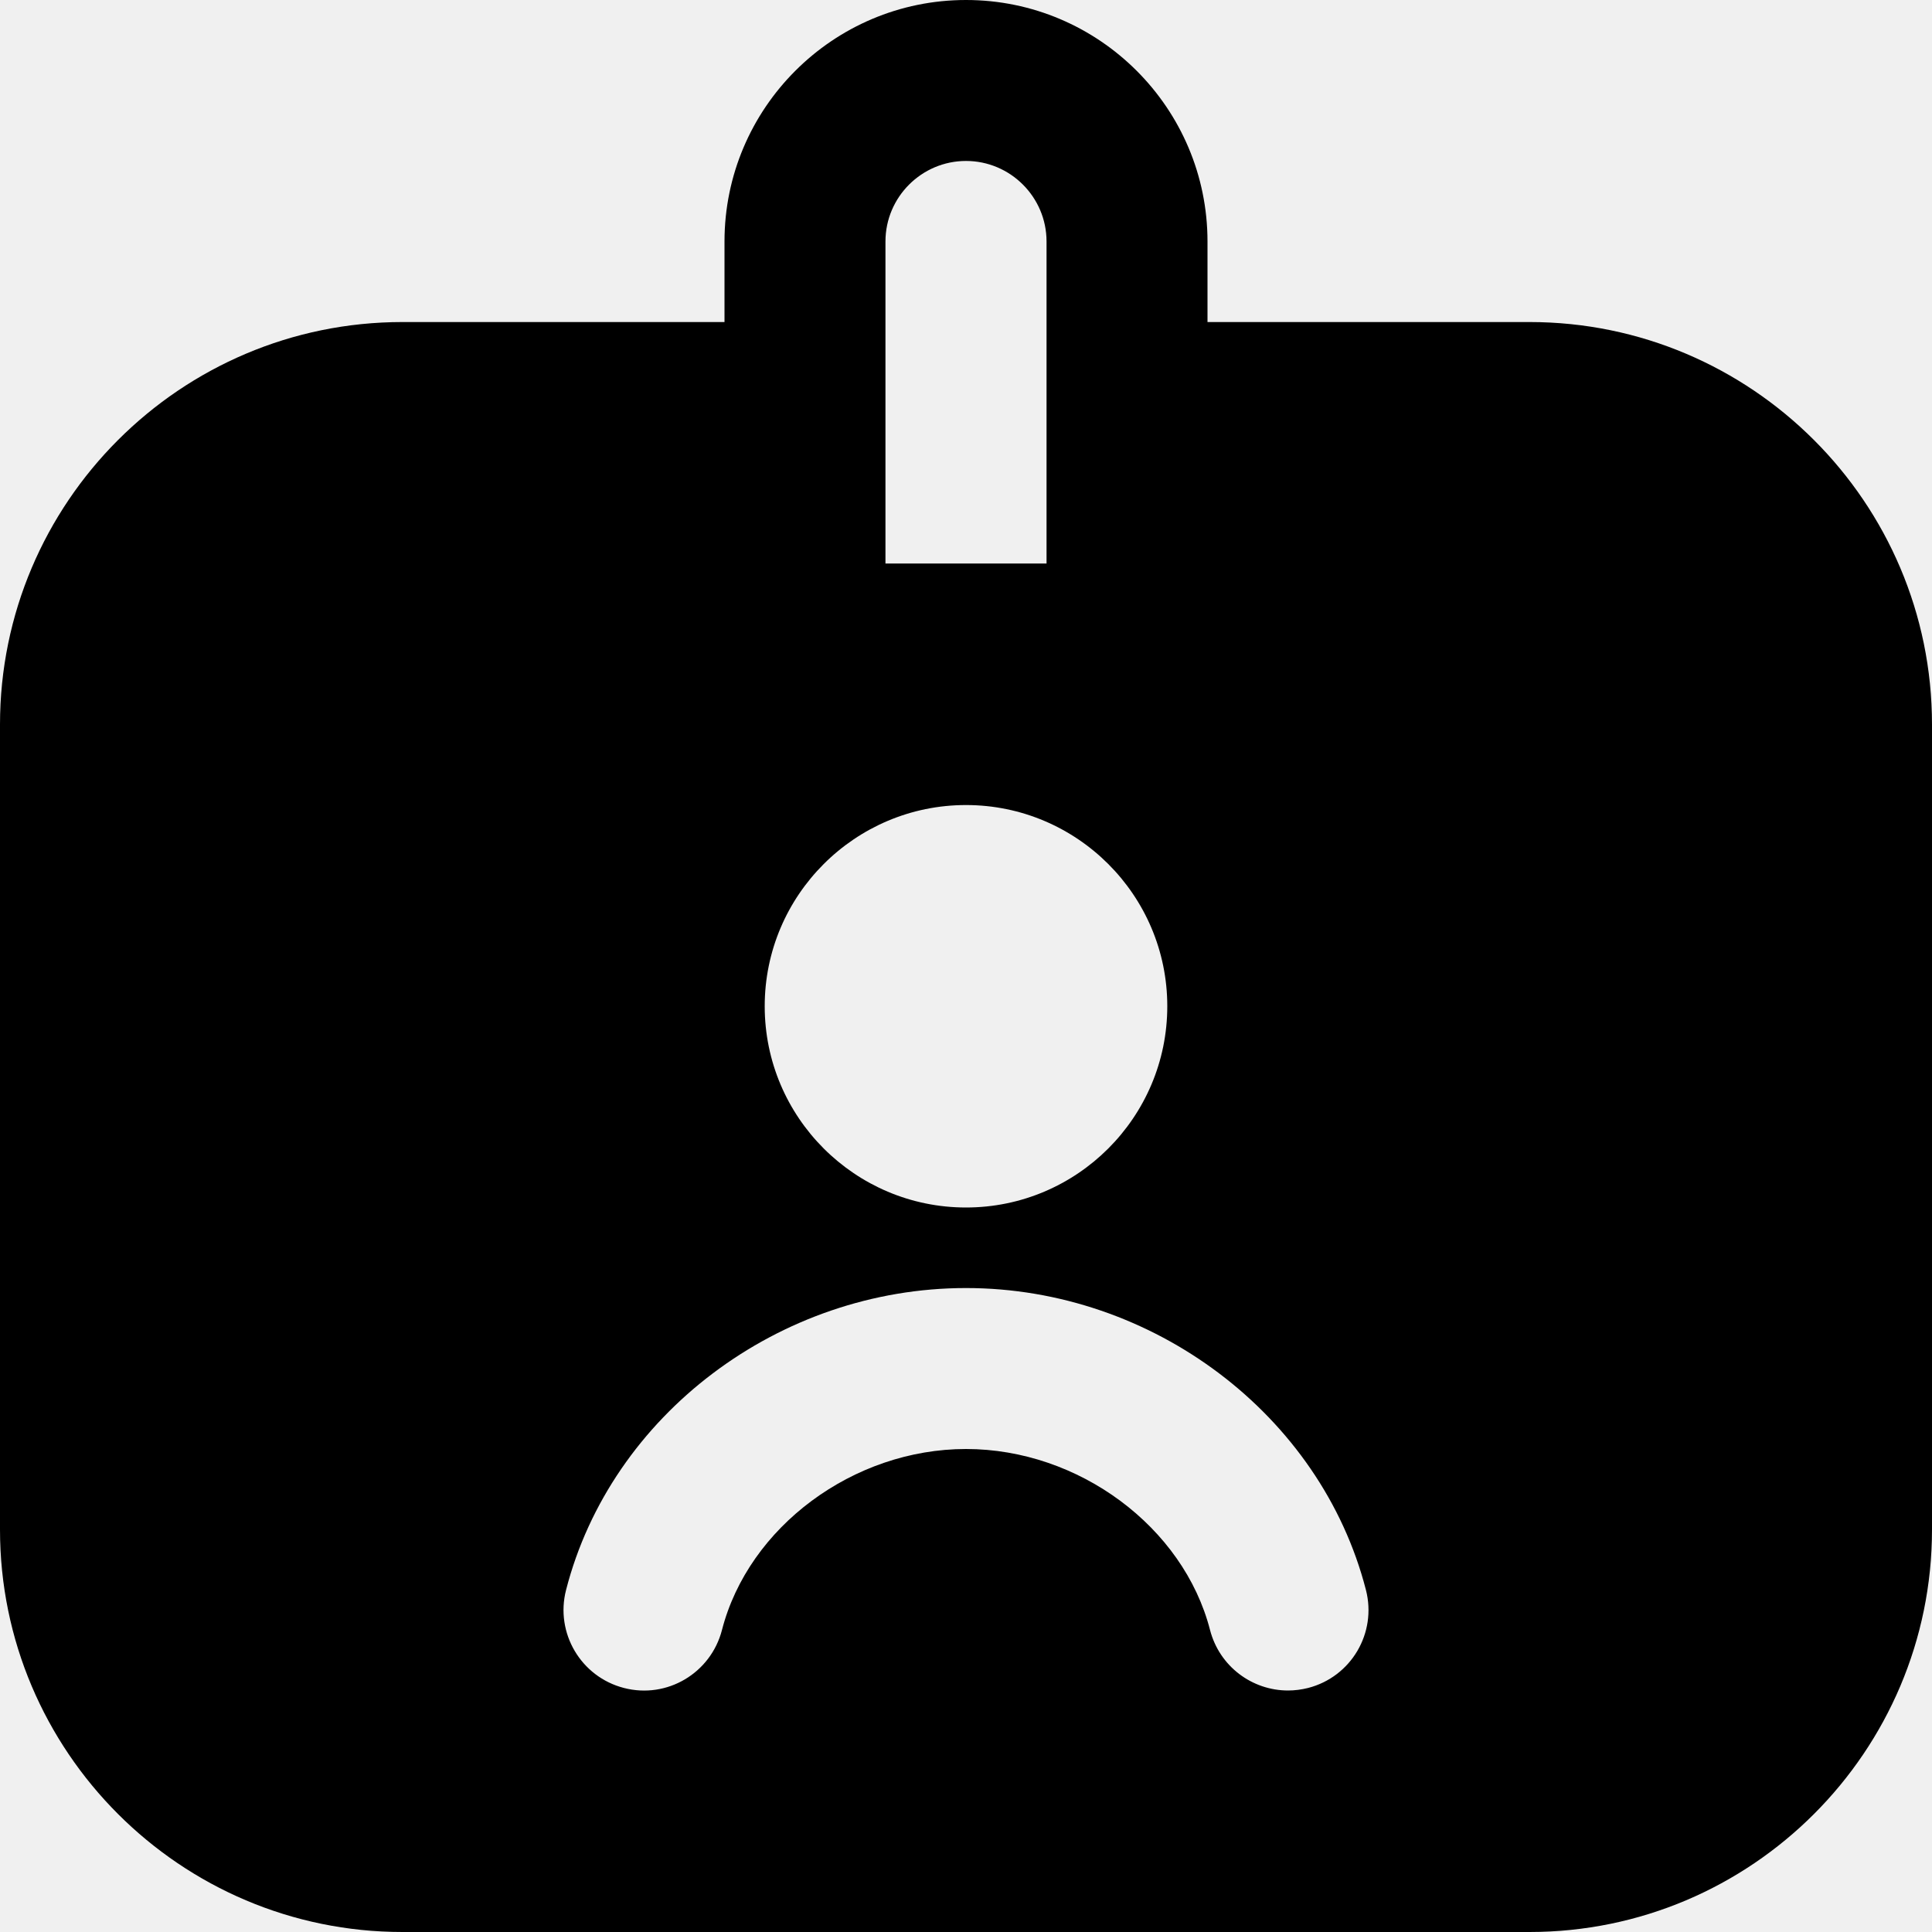
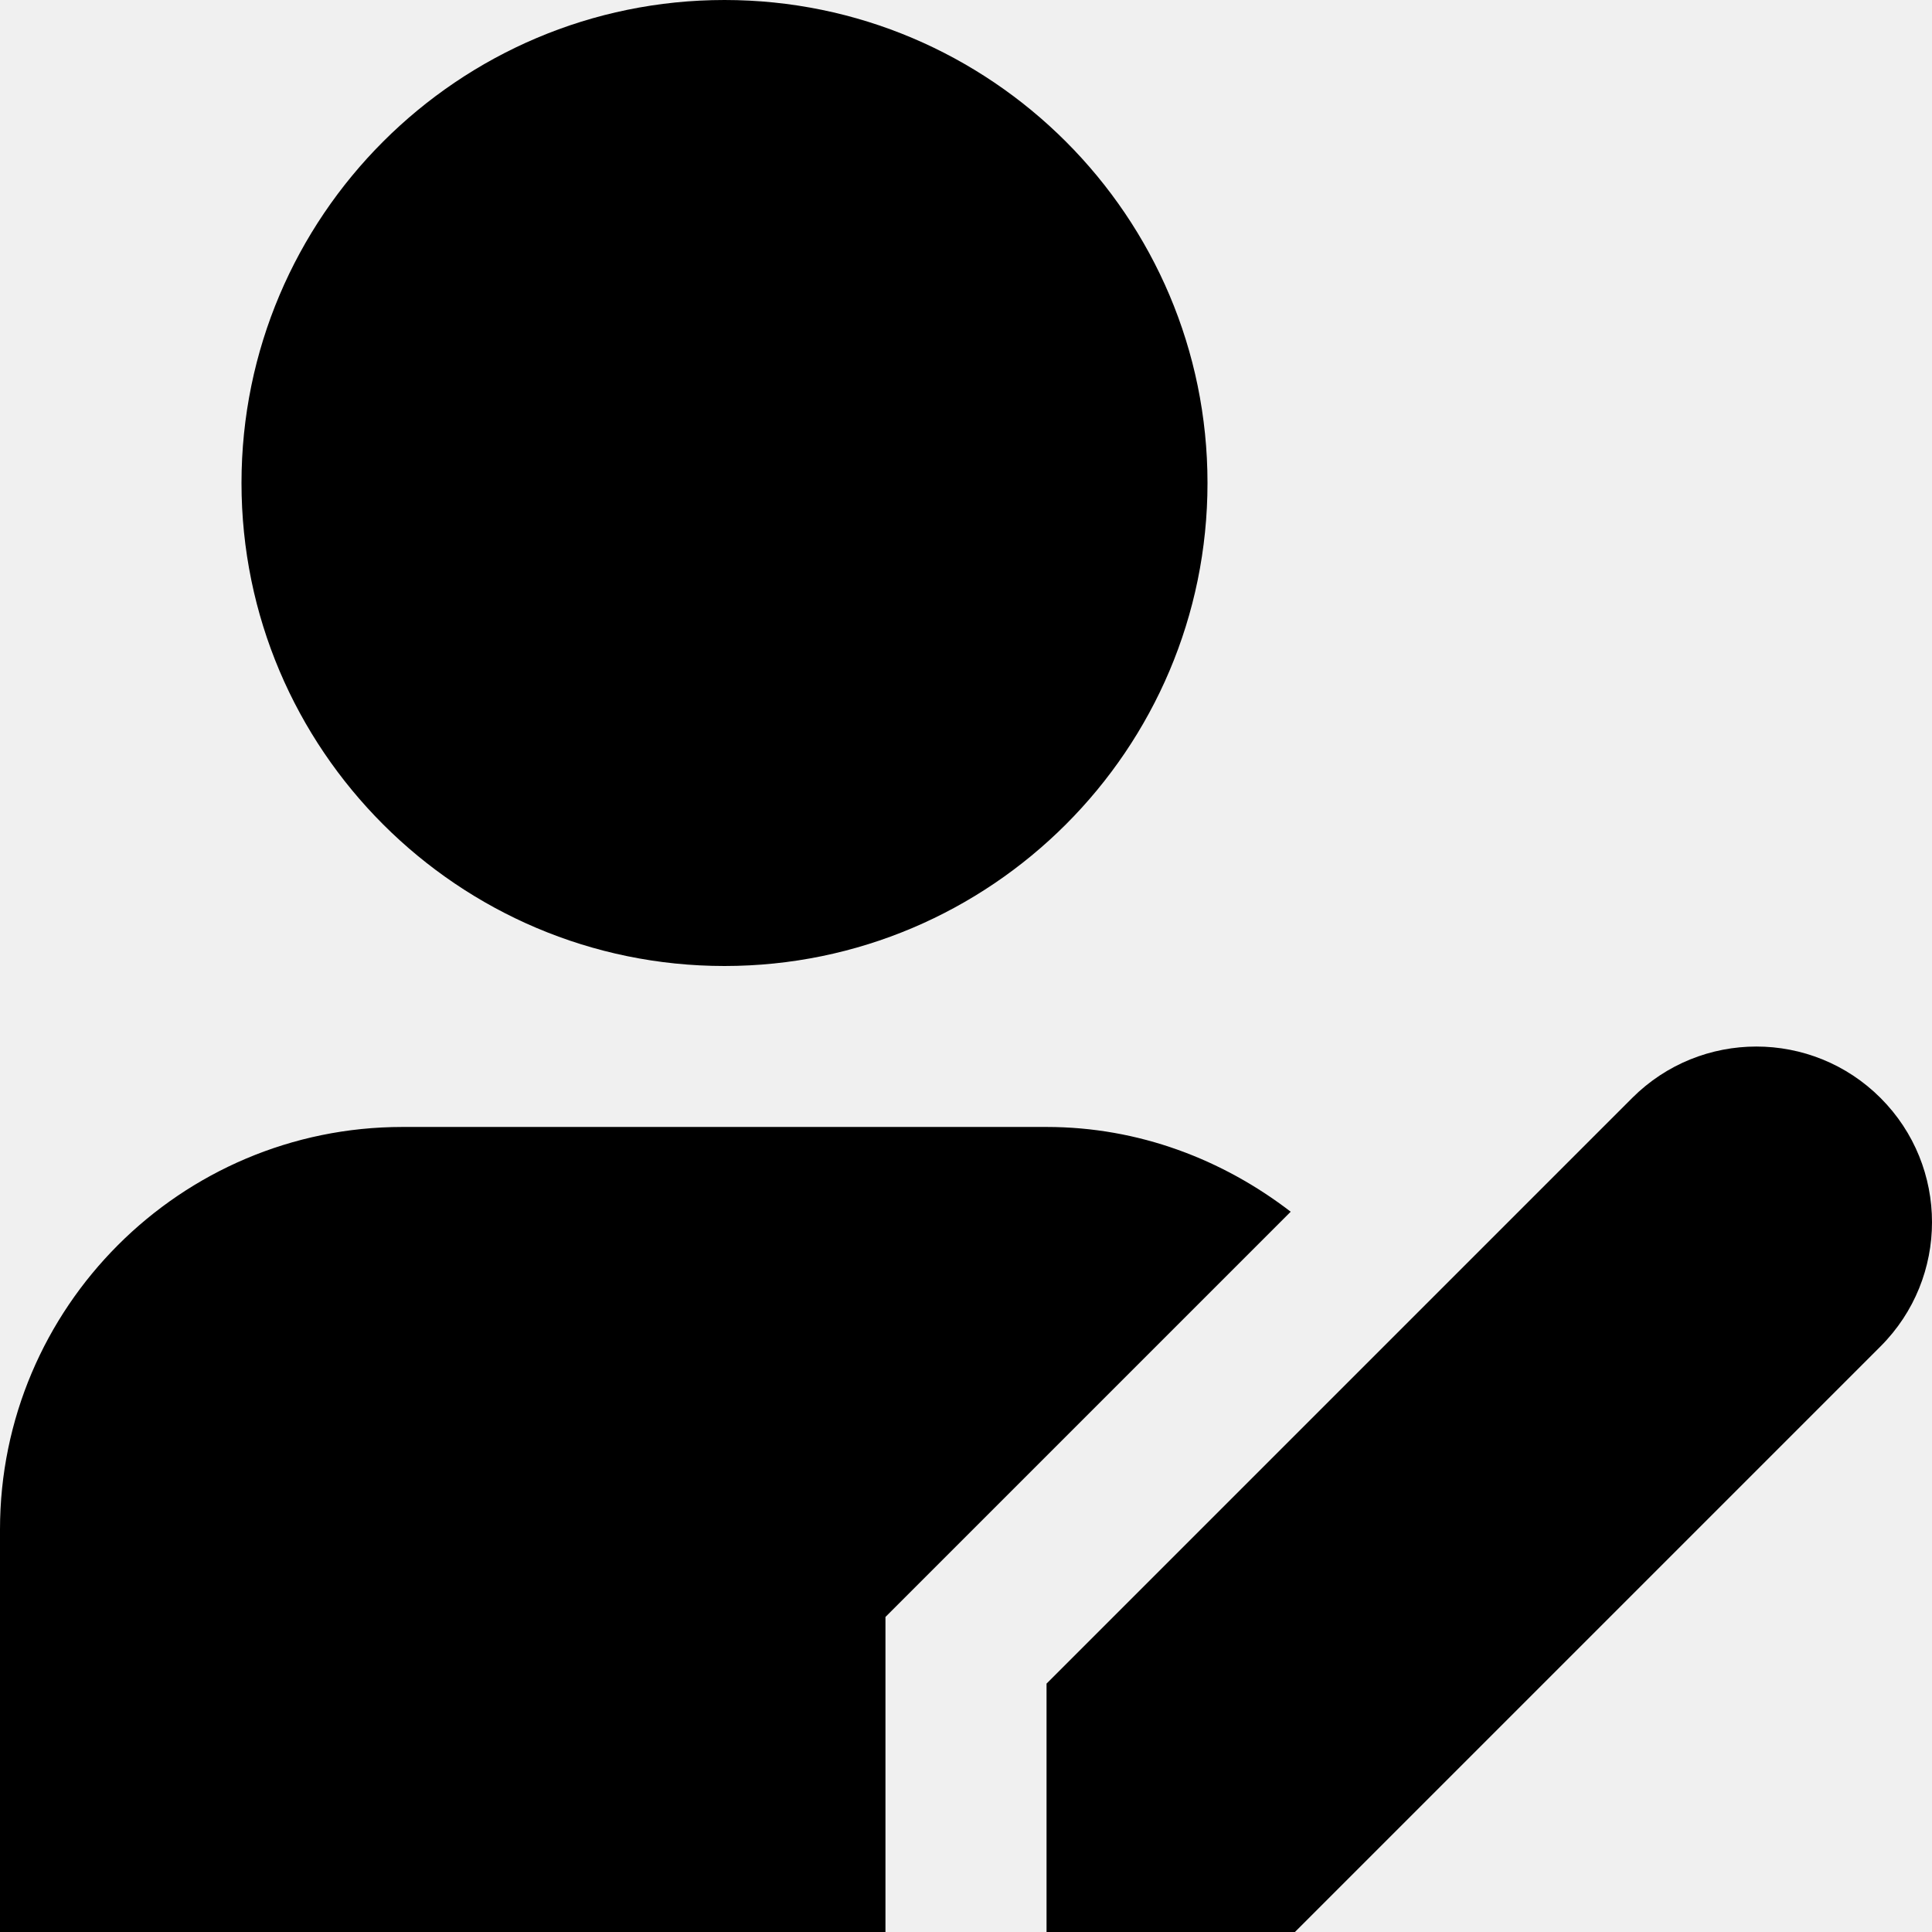
<svg xmlns="http://www.w3.org/2000/svg" width="16" height="16" viewBox="0 0 16 16" fill="none">
-   <g clip-path="url(#clip0_689_623)">
-     <path d="M16 6V12.667C16 14.505 14.505 16 12.667 16H3.333C1.495 16 0 14.505 0 12.667V6C0 4.162 1.495 2.667 3.333 2.667H6V2C6 0.897 6.897 0 8 0C9.103 0 10 0.897 10 2V2.667H12.667C14.505 2.667 16 4.162 16 6ZM7.333 4.667H8.667V2C8.667 1.632 8.367 1.333 8 1.333C7.633 1.333 7.333 1.632 7.333 2V4.667ZM6.333 8.333C6.333 9.253 7.081 10 8 10C8.919 10 9.667 9.253 9.667 8.333C9.667 7.414 8.919 6.667 8 6.667C7.081 6.667 6.333 7.414 6.333 8.333ZM11.312 13.167C10.939 11.718 9.547 10.667 8 10.667C6.453 10.667 5.06 11.718 4.688 13.167C4.596 13.524 4.811 13.887 5.167 13.979C5.525 14.072 5.887 13.855 5.979 13.499C6.199 12.645 7.067 12 8 12C8.933 12 9.801 12.645 10.021 13.499C10.099 13.8 10.369 14 10.667 14C10.721 14 10.777 13.993 10.833 13.979C11.19 13.887 11.404 13.524 11.312 13.167Z" fill="black" />
+   <g clip-path="url(#clip0_799_114)">
+     <path d="M6 8C8.206 8 10 6.206 10 4C10 1.794 8.206 0 6 0C3.794 0 2 1.794 2 4C2 6.206 3.794 8 6 8ZM10.724 16H8.667V13.943L13.517 9.093C14.085 8.525 15.006 8.525 15.574 9.093C16.142 9.661 16.142 10.582 15.574 11.15L10.724 16ZM7.333 16H0V12.667C0 10.829 1.495 9.333 3.333 9.333H8.667C9.43 9.333 10.126 9.602 10.689 10.035L7.333 13.391V16Z" fill="black" />
  </g>
  <defs>
-     <clipPath id="clip0_689_623">
+     <clipPath id="clip0_799_114">
      <rect width="16" height="16" fill="white" />
    </clipPath>
  </defs>
</svg>
